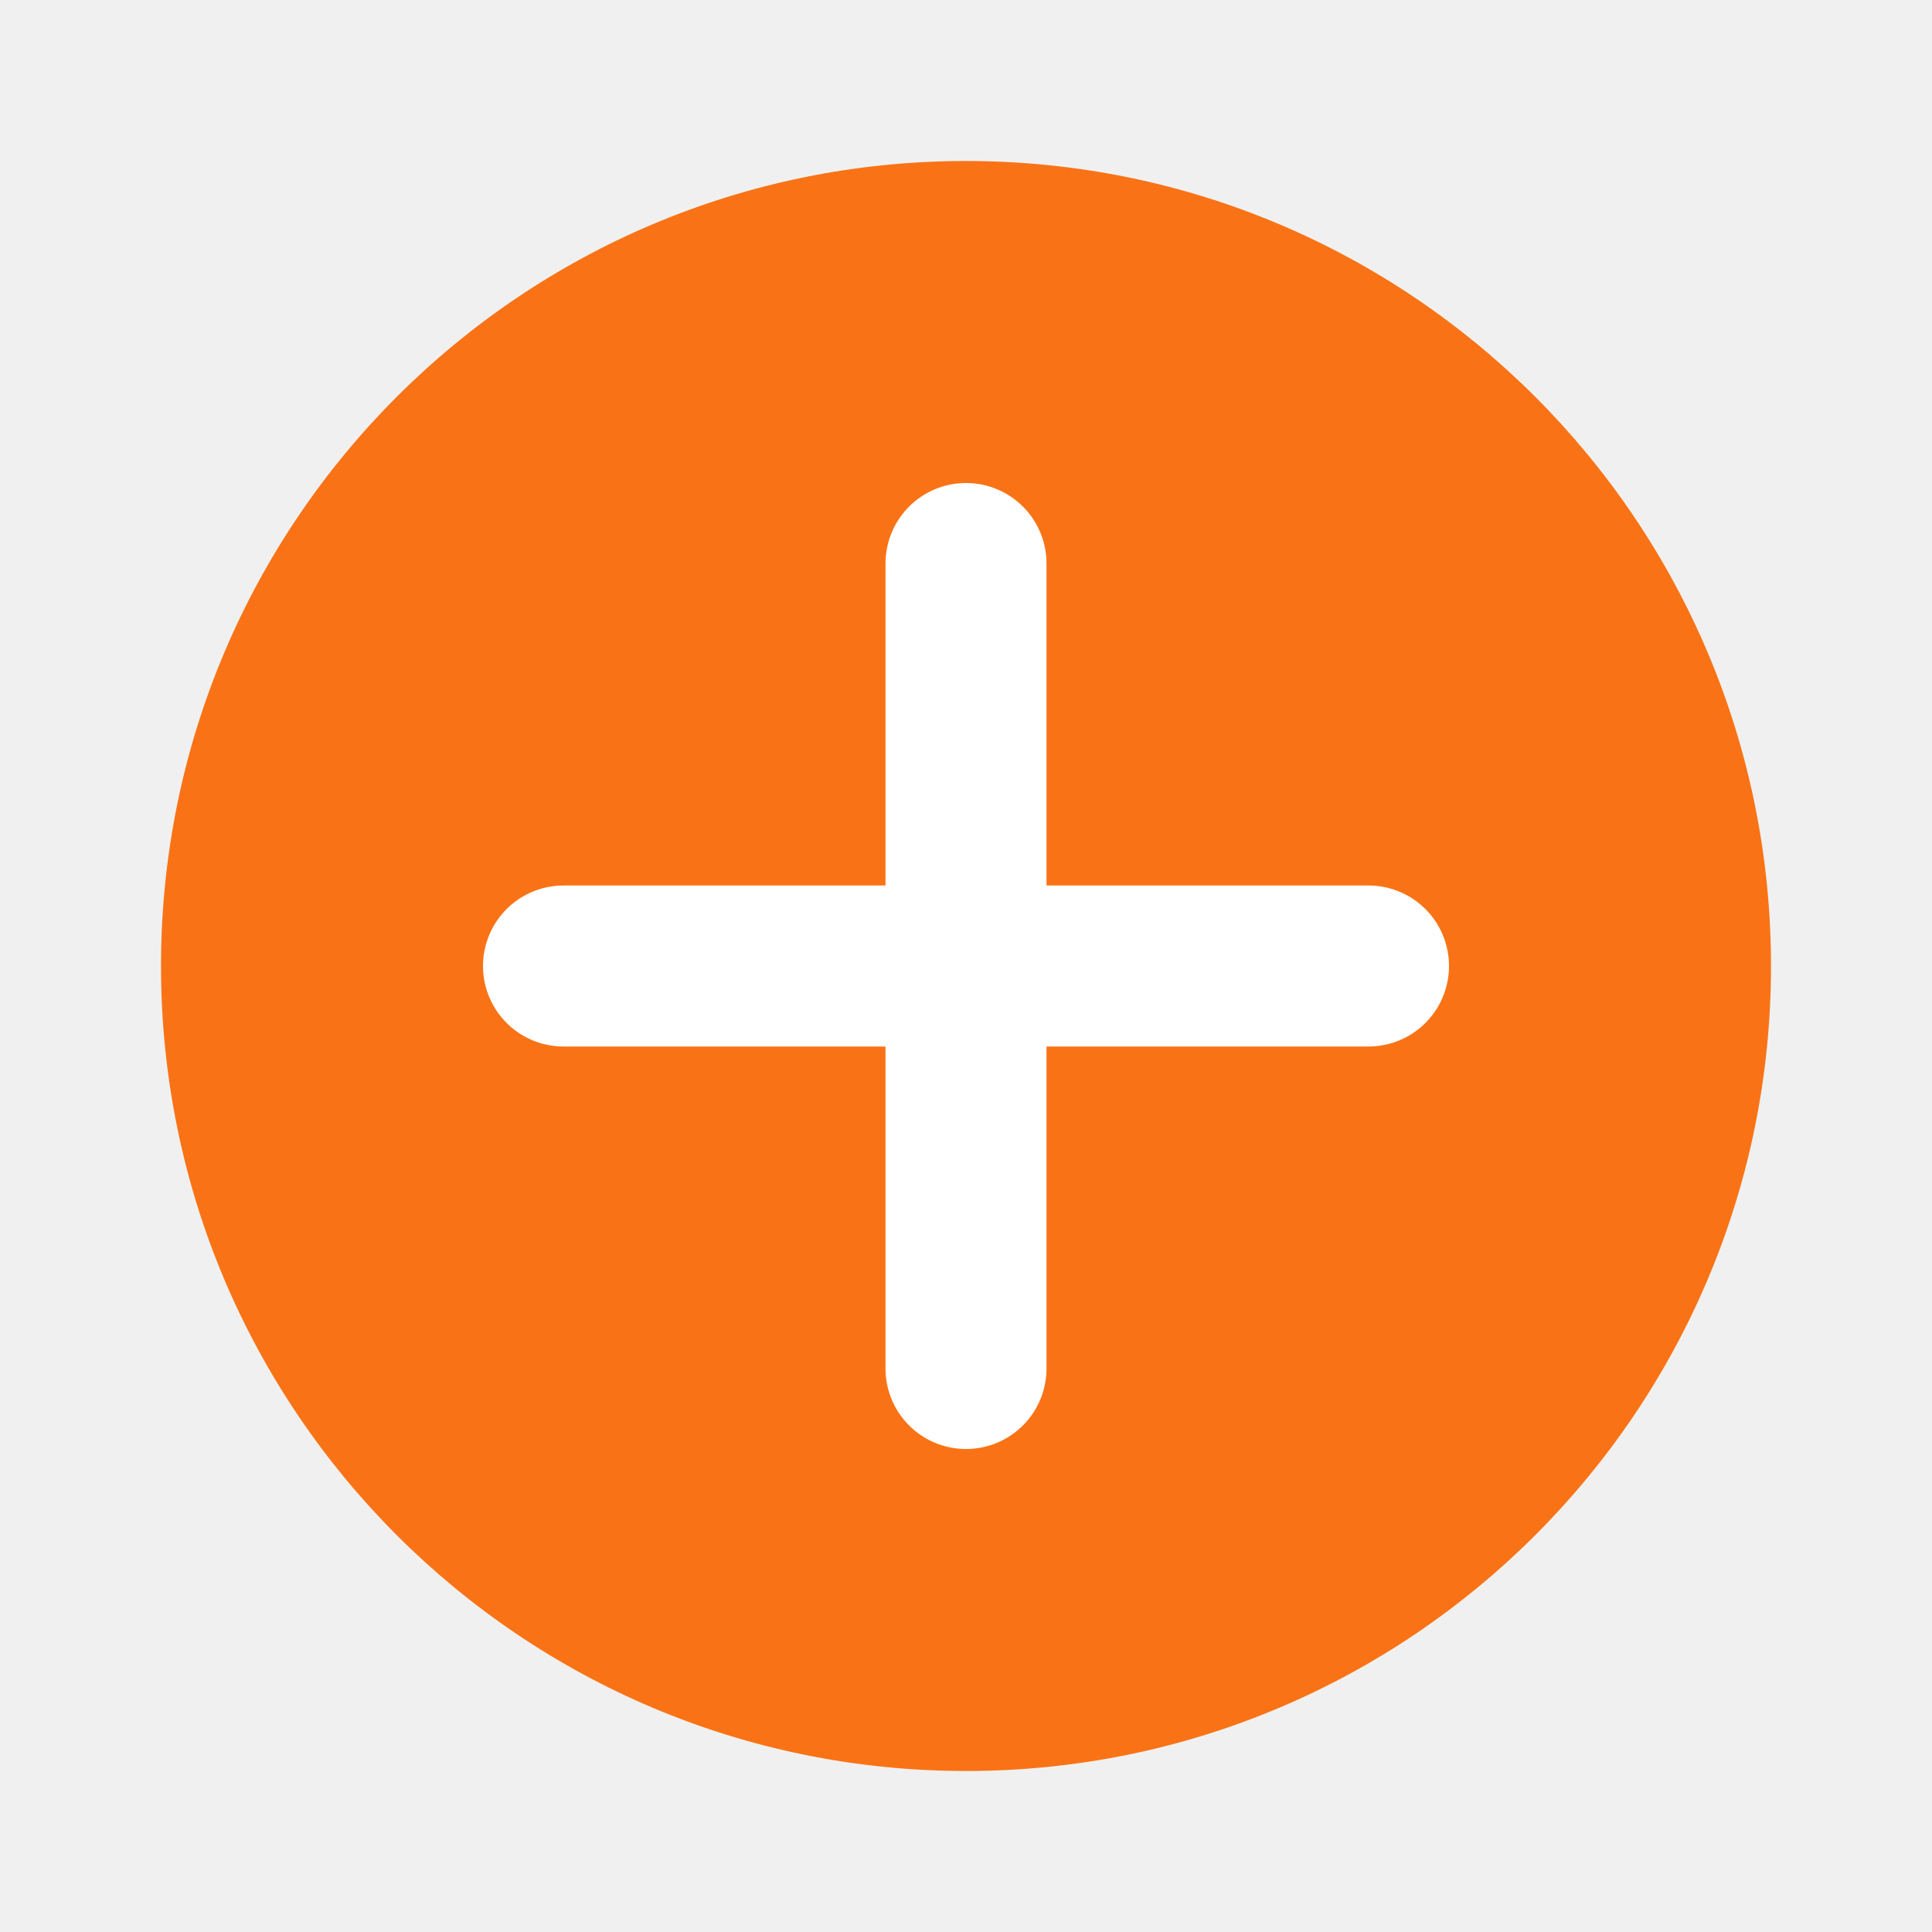
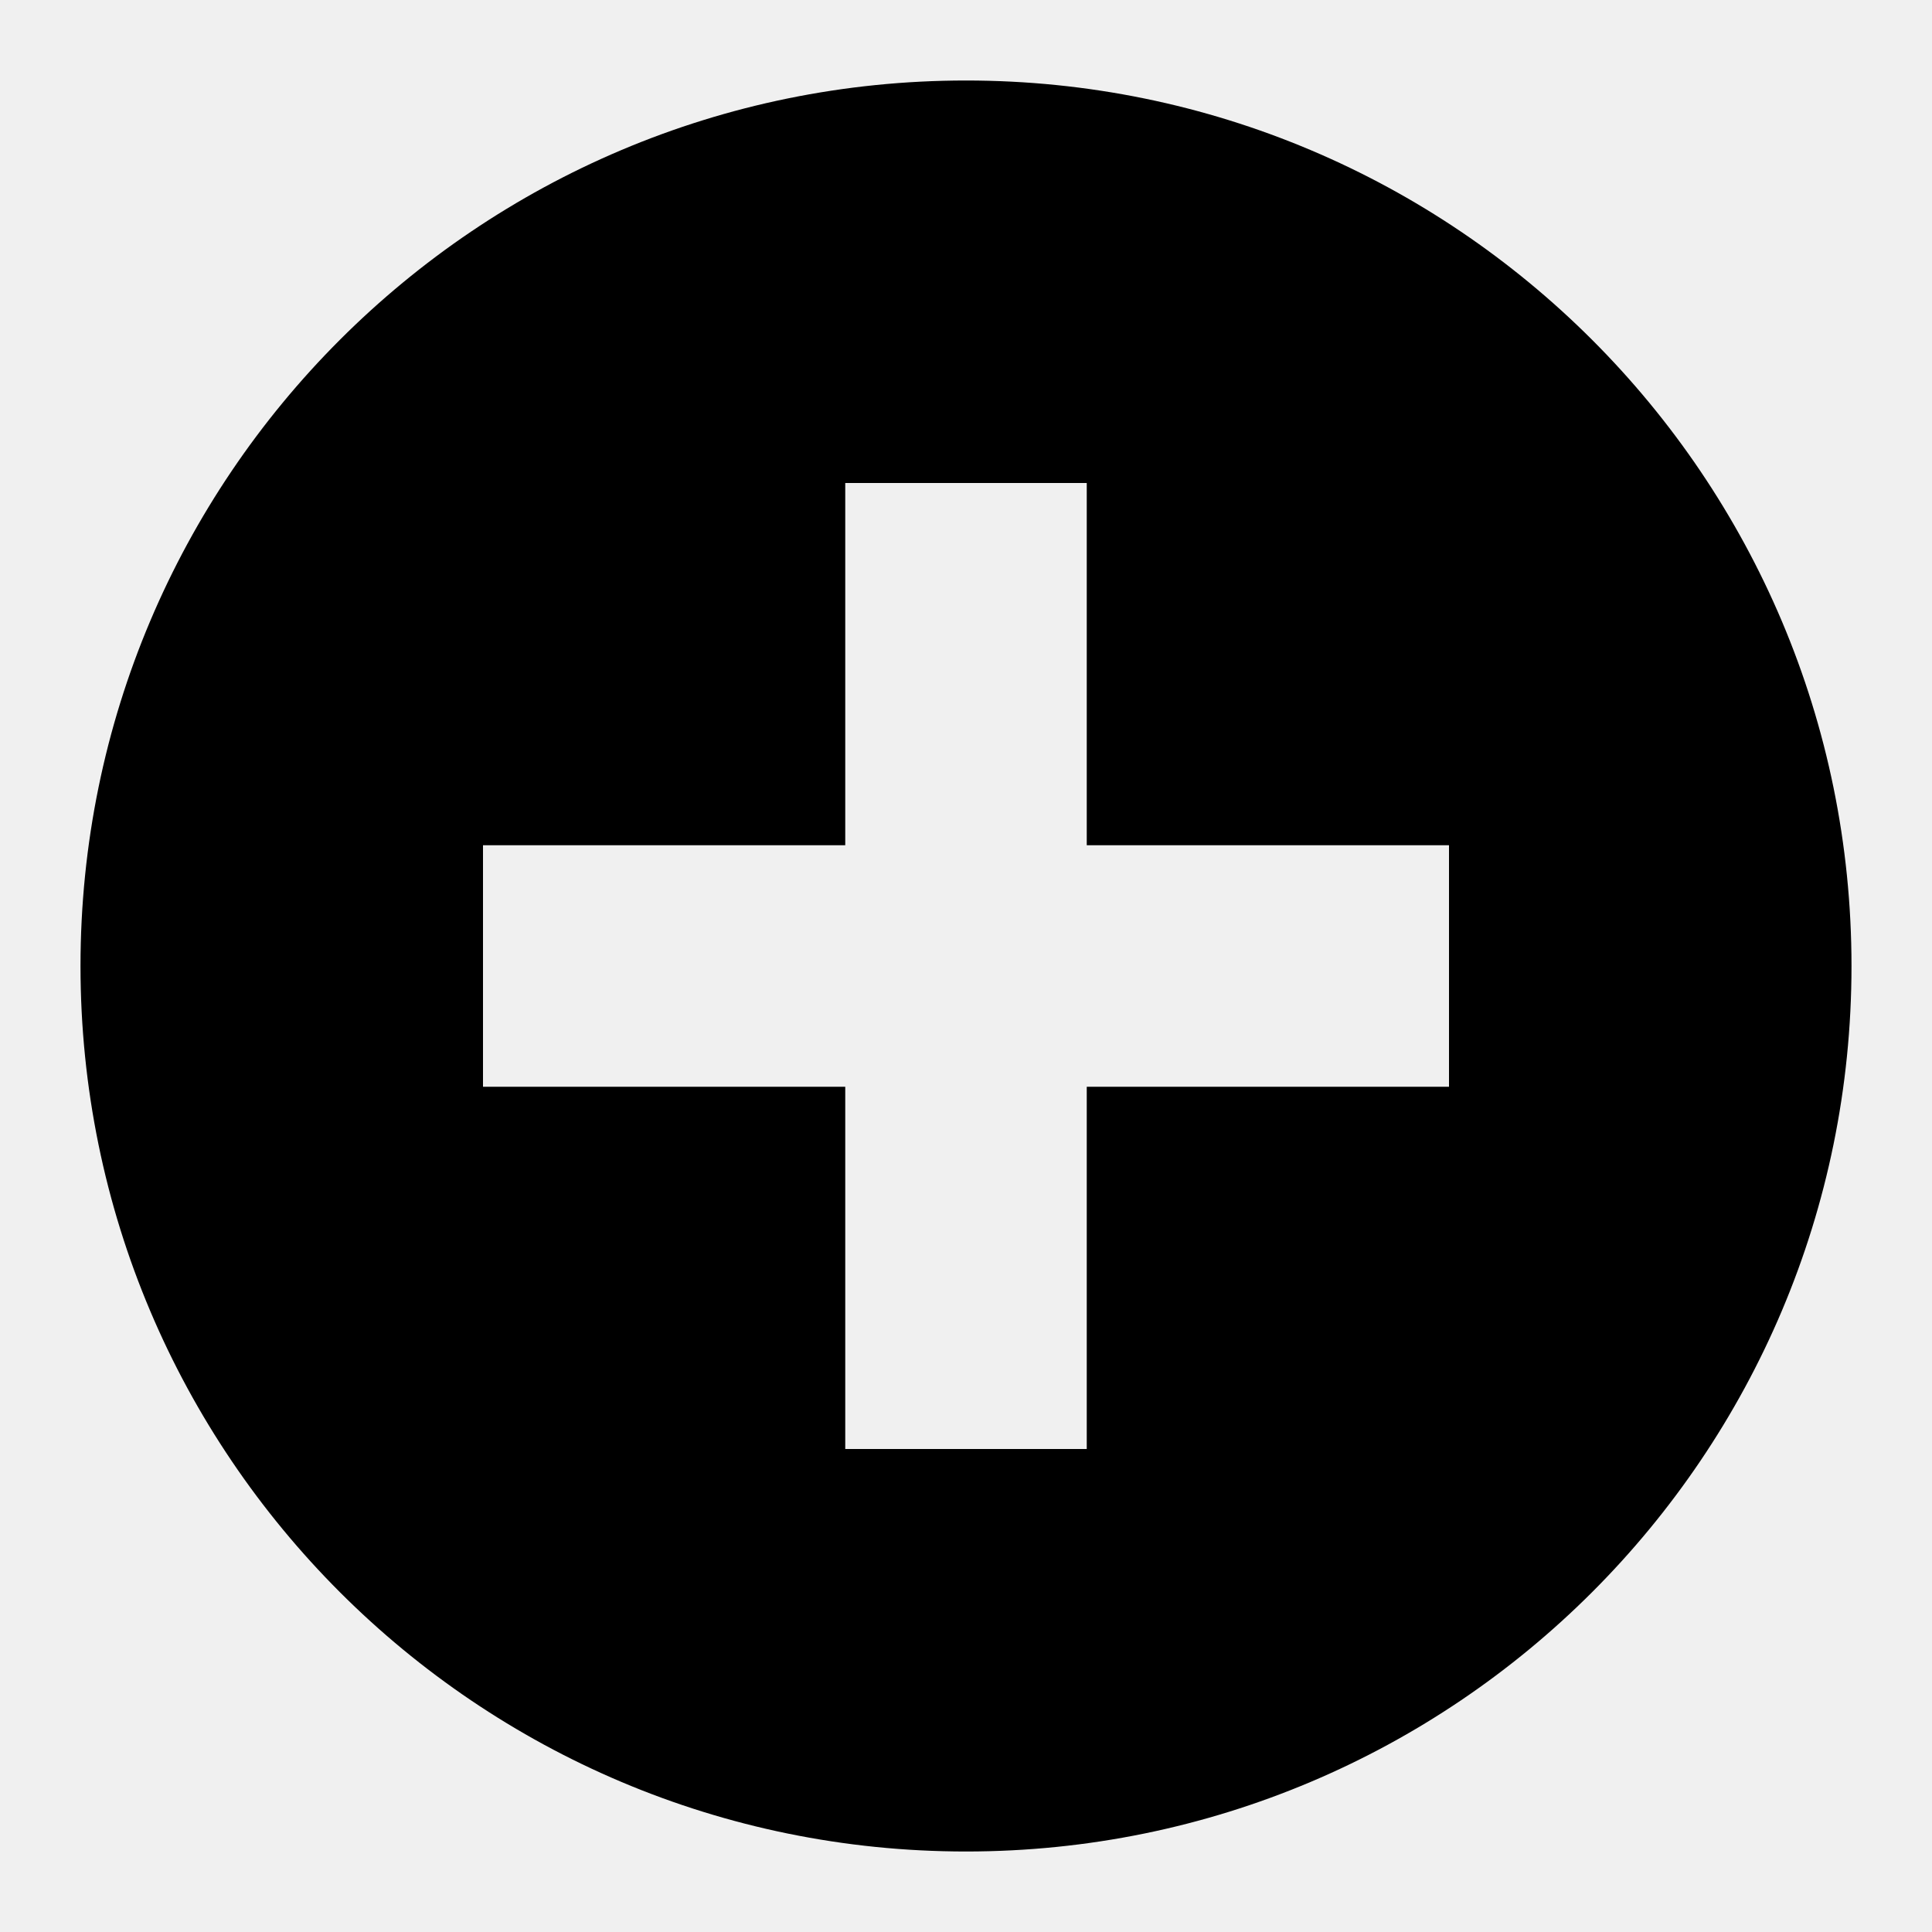
- <svg xmlns="http://www.w3.org/2000/svg" width="32" height="32" viewBox="0 0 24 24">
-   <circle cx="12" cy="12" r="10" fill="#F97316" />
-   <path d="M12 7v10M7 12h10" stroke="#FFFFFF" stroke-width="2" stroke-linecap="round" />
+ <svg xmlns="http://www.w3.org/2000/svg" width="48" height="48" viewBox="0 0 24 24">
+   <path fill="#000000" fill-rule="evenodd" d="M12 1a11 11 0 1 0 0 22a11 11 0 1 0 0-22Z M10.5 6h3v4.5H18v3h-4.5V18h-3v-4.5H6v-3h4.5Z" />
</svg>
